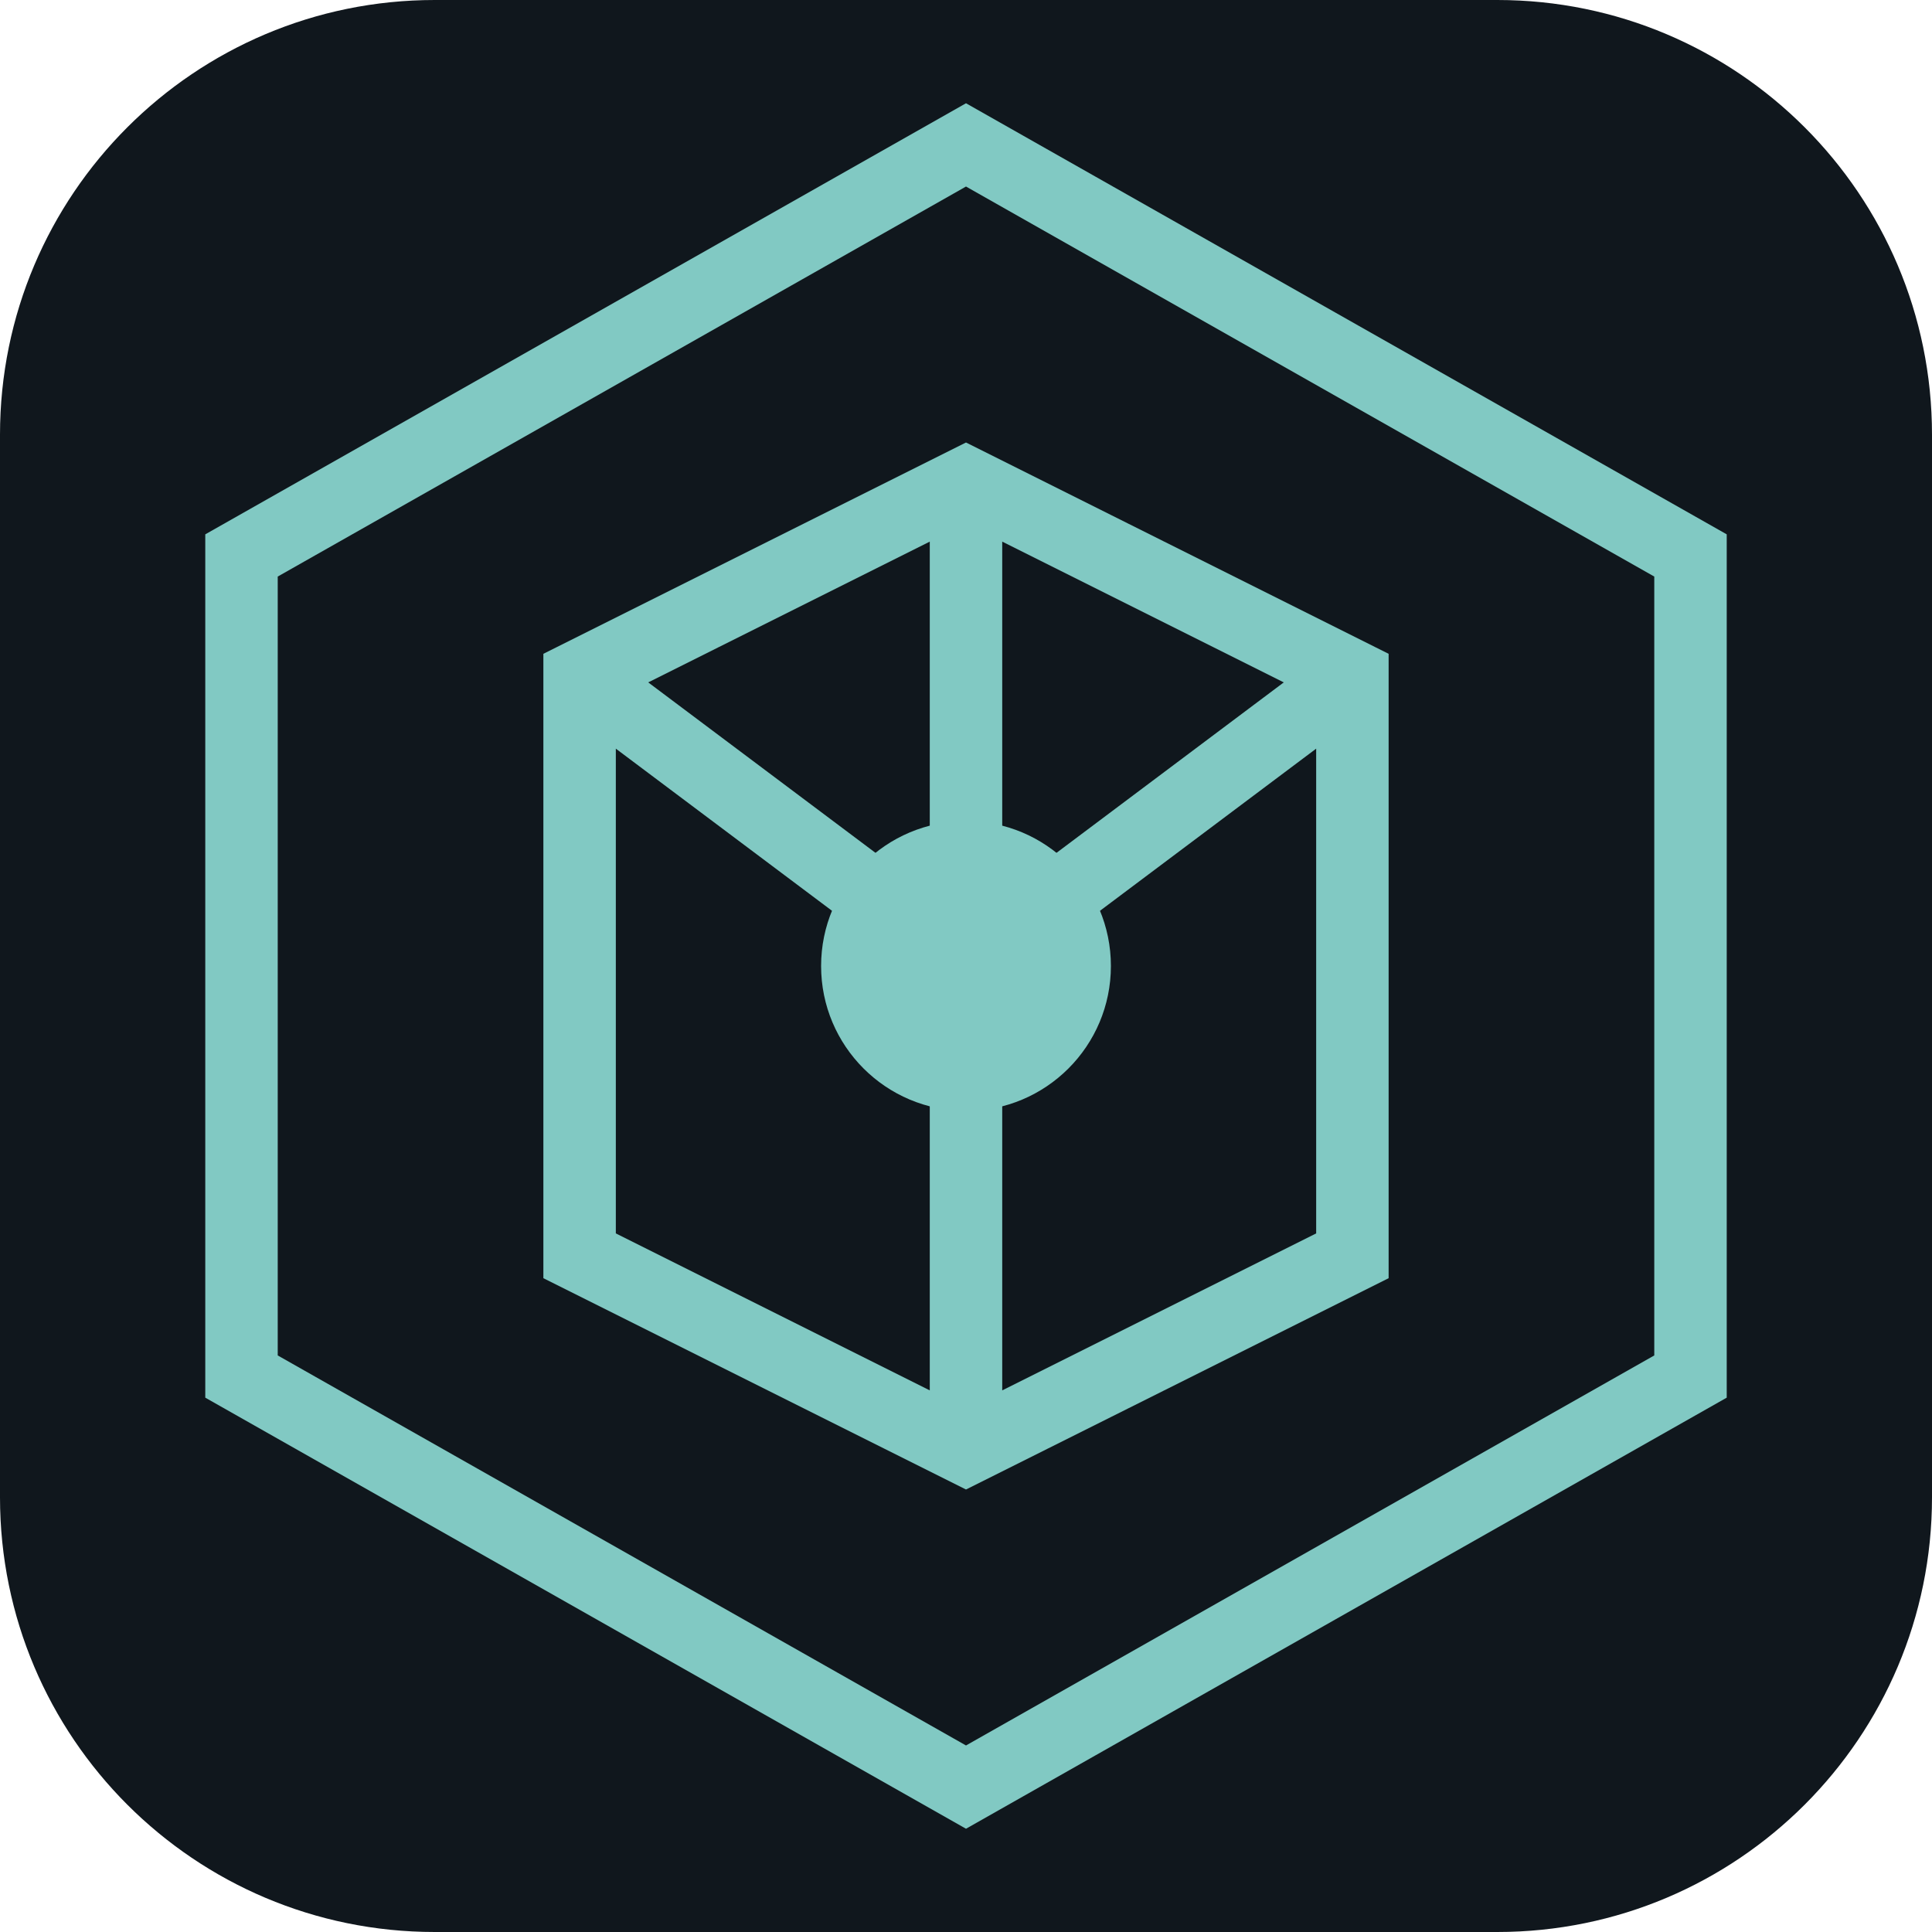
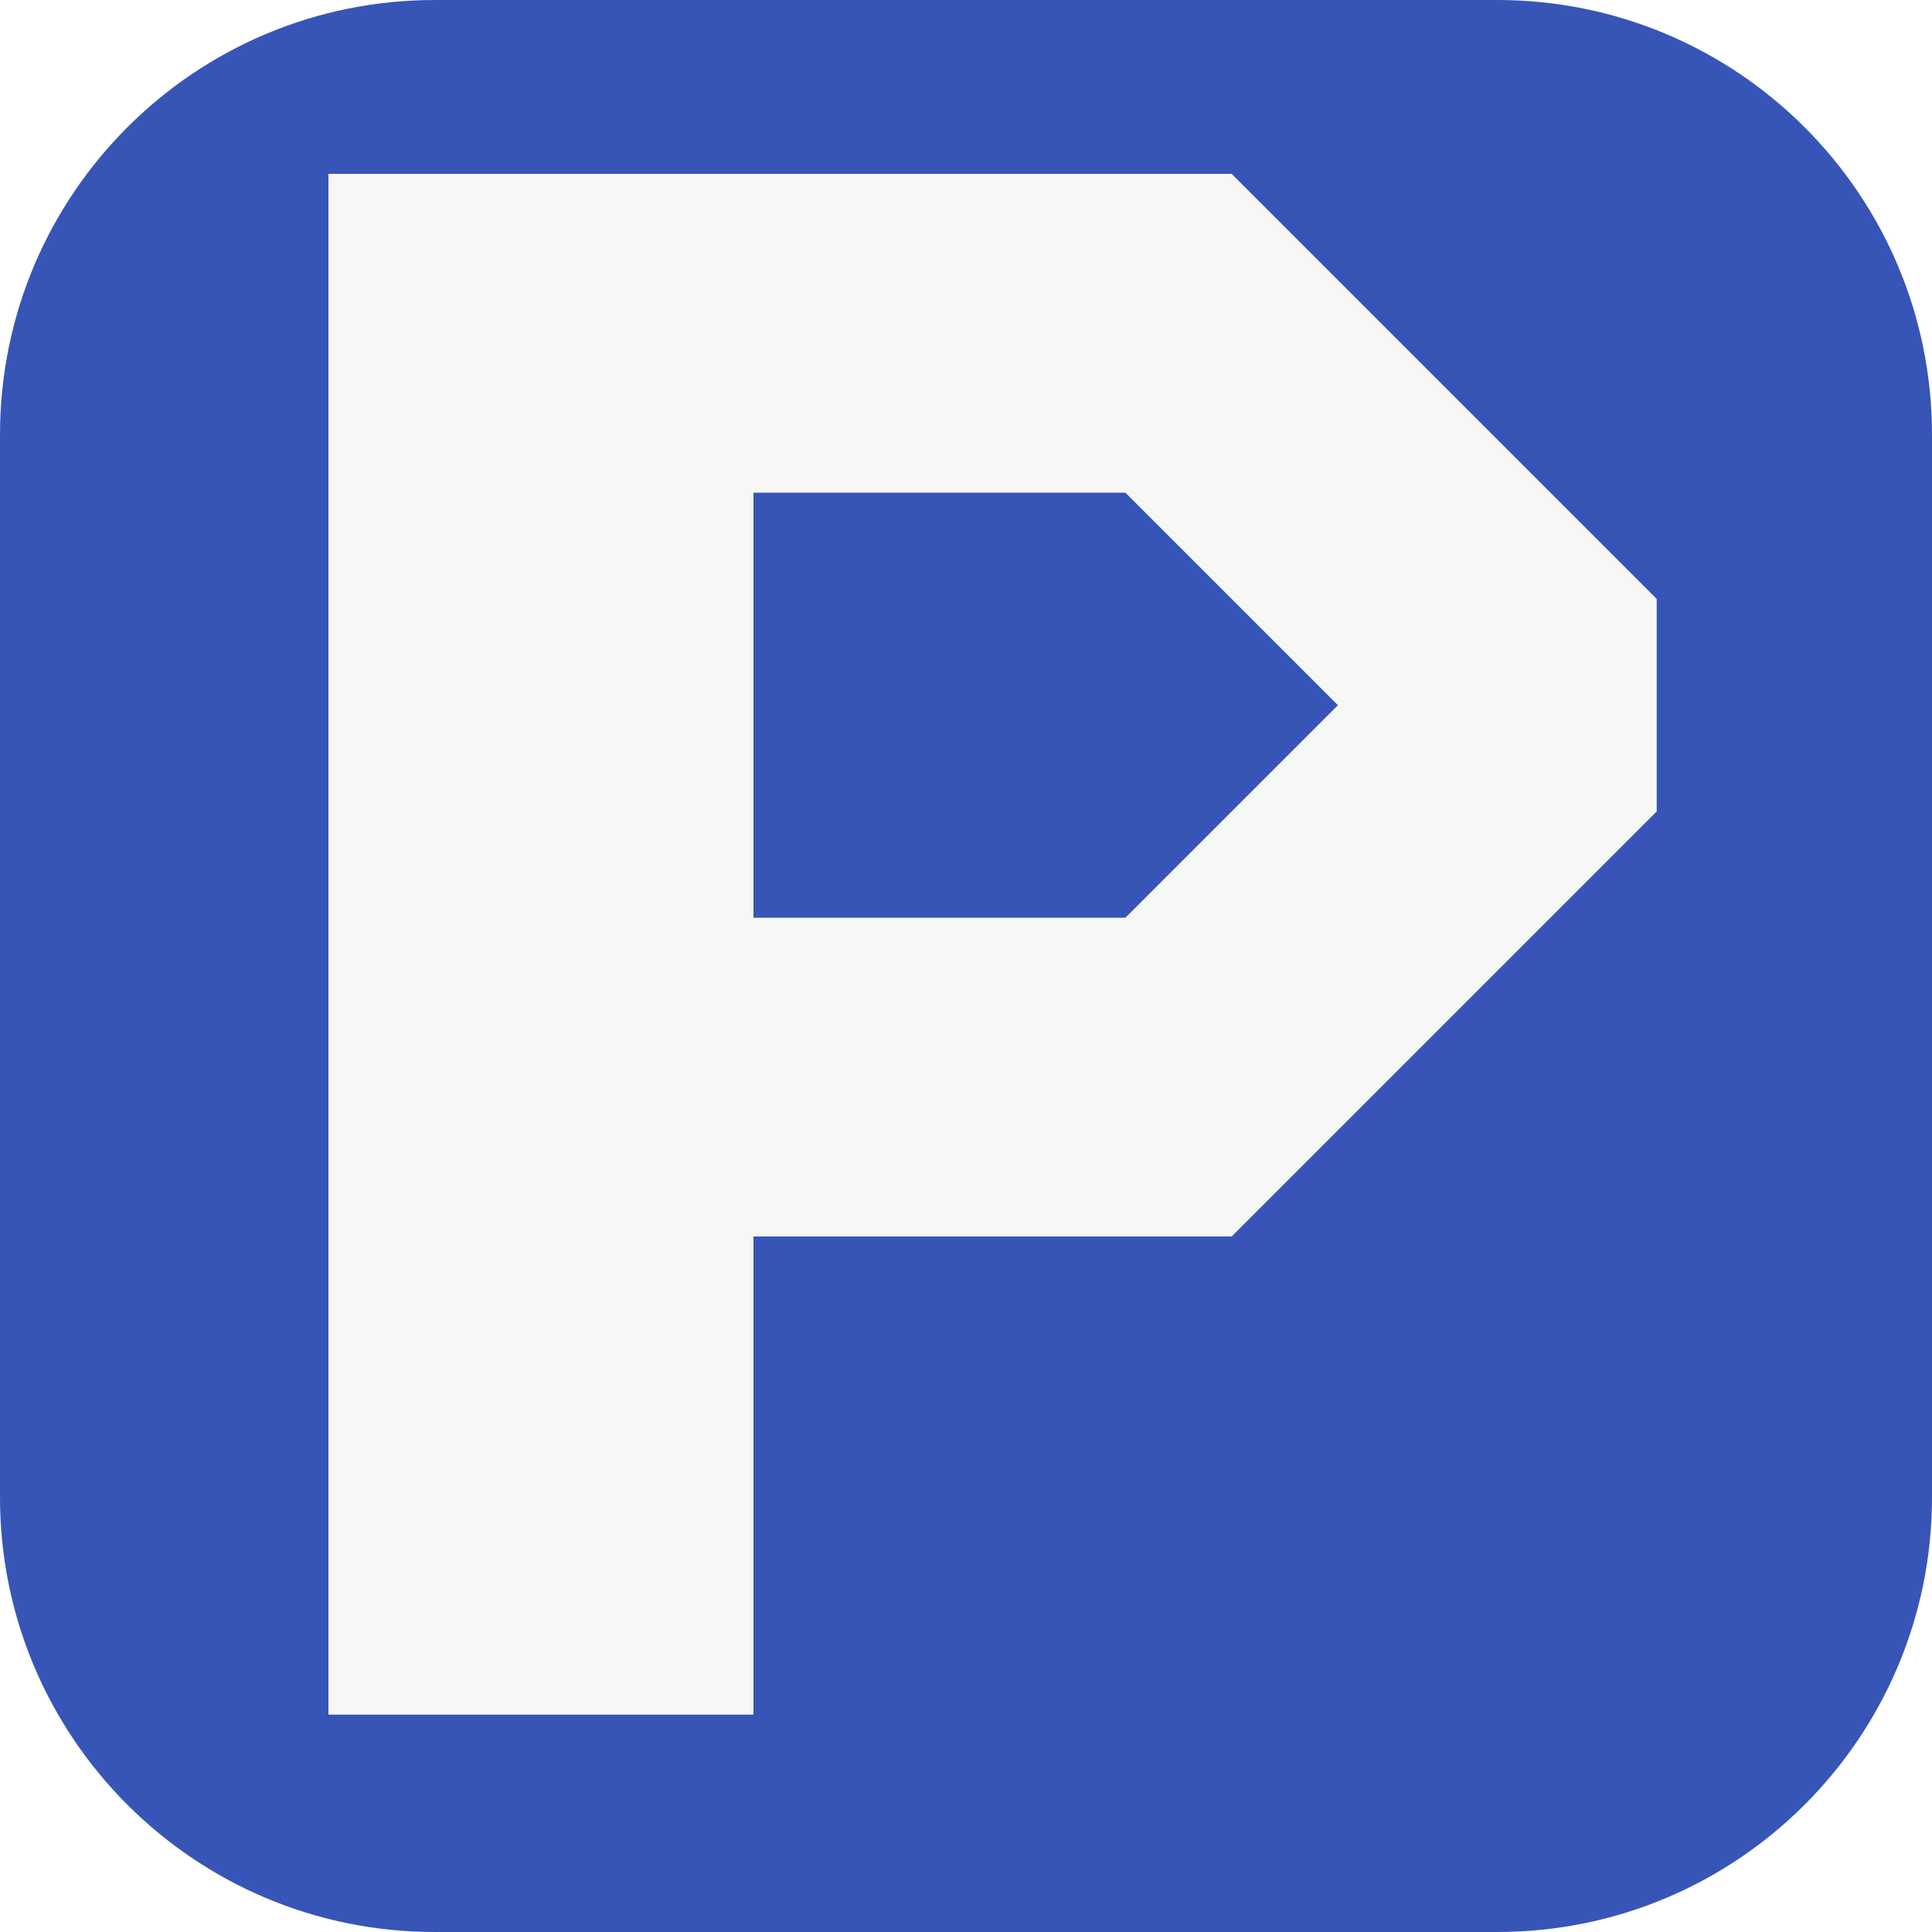
- <svg xmlns="http://www.w3.org/2000/svg" width="64" height="64" viewBox="0 0 40 40">
-   <rect width="40" height="40" rx="9" fill="#10171d" />
-   <g fill="none" stroke="#81c9c3" stroke-width="1.5">
-     <path d="M20 3 35 11.5v17L20 37 5 28.5v-17L20 3Z" />
-     <path d="m12 14 8-4 8 4v12l-8 4-8-4V14Zm8-4v10m-8-6 8 6 8-6m-8 6v10" />
-   </g>
-   <circle cx="20" cy="20" r="3" fill="#81c9c3" />
+ <svg xmlns="http://www.w3.org/2000/svg" width="64" height="64" viewBox="0 0 40 40" role="img" aria-label="PAXVEIL">
+   <rect width="40" height="40" rx="9" fill="#3755b7" />
+   <path transform="translate(-2 -3) scale(1.1)" fill="#f7f7f5" fill-rule="evenodd" d="M8 6h17l8 8v4l-8 8h-9v9H8V6Zm8 6v8h7l4-4-4-4h-7Z" />
</svg>
